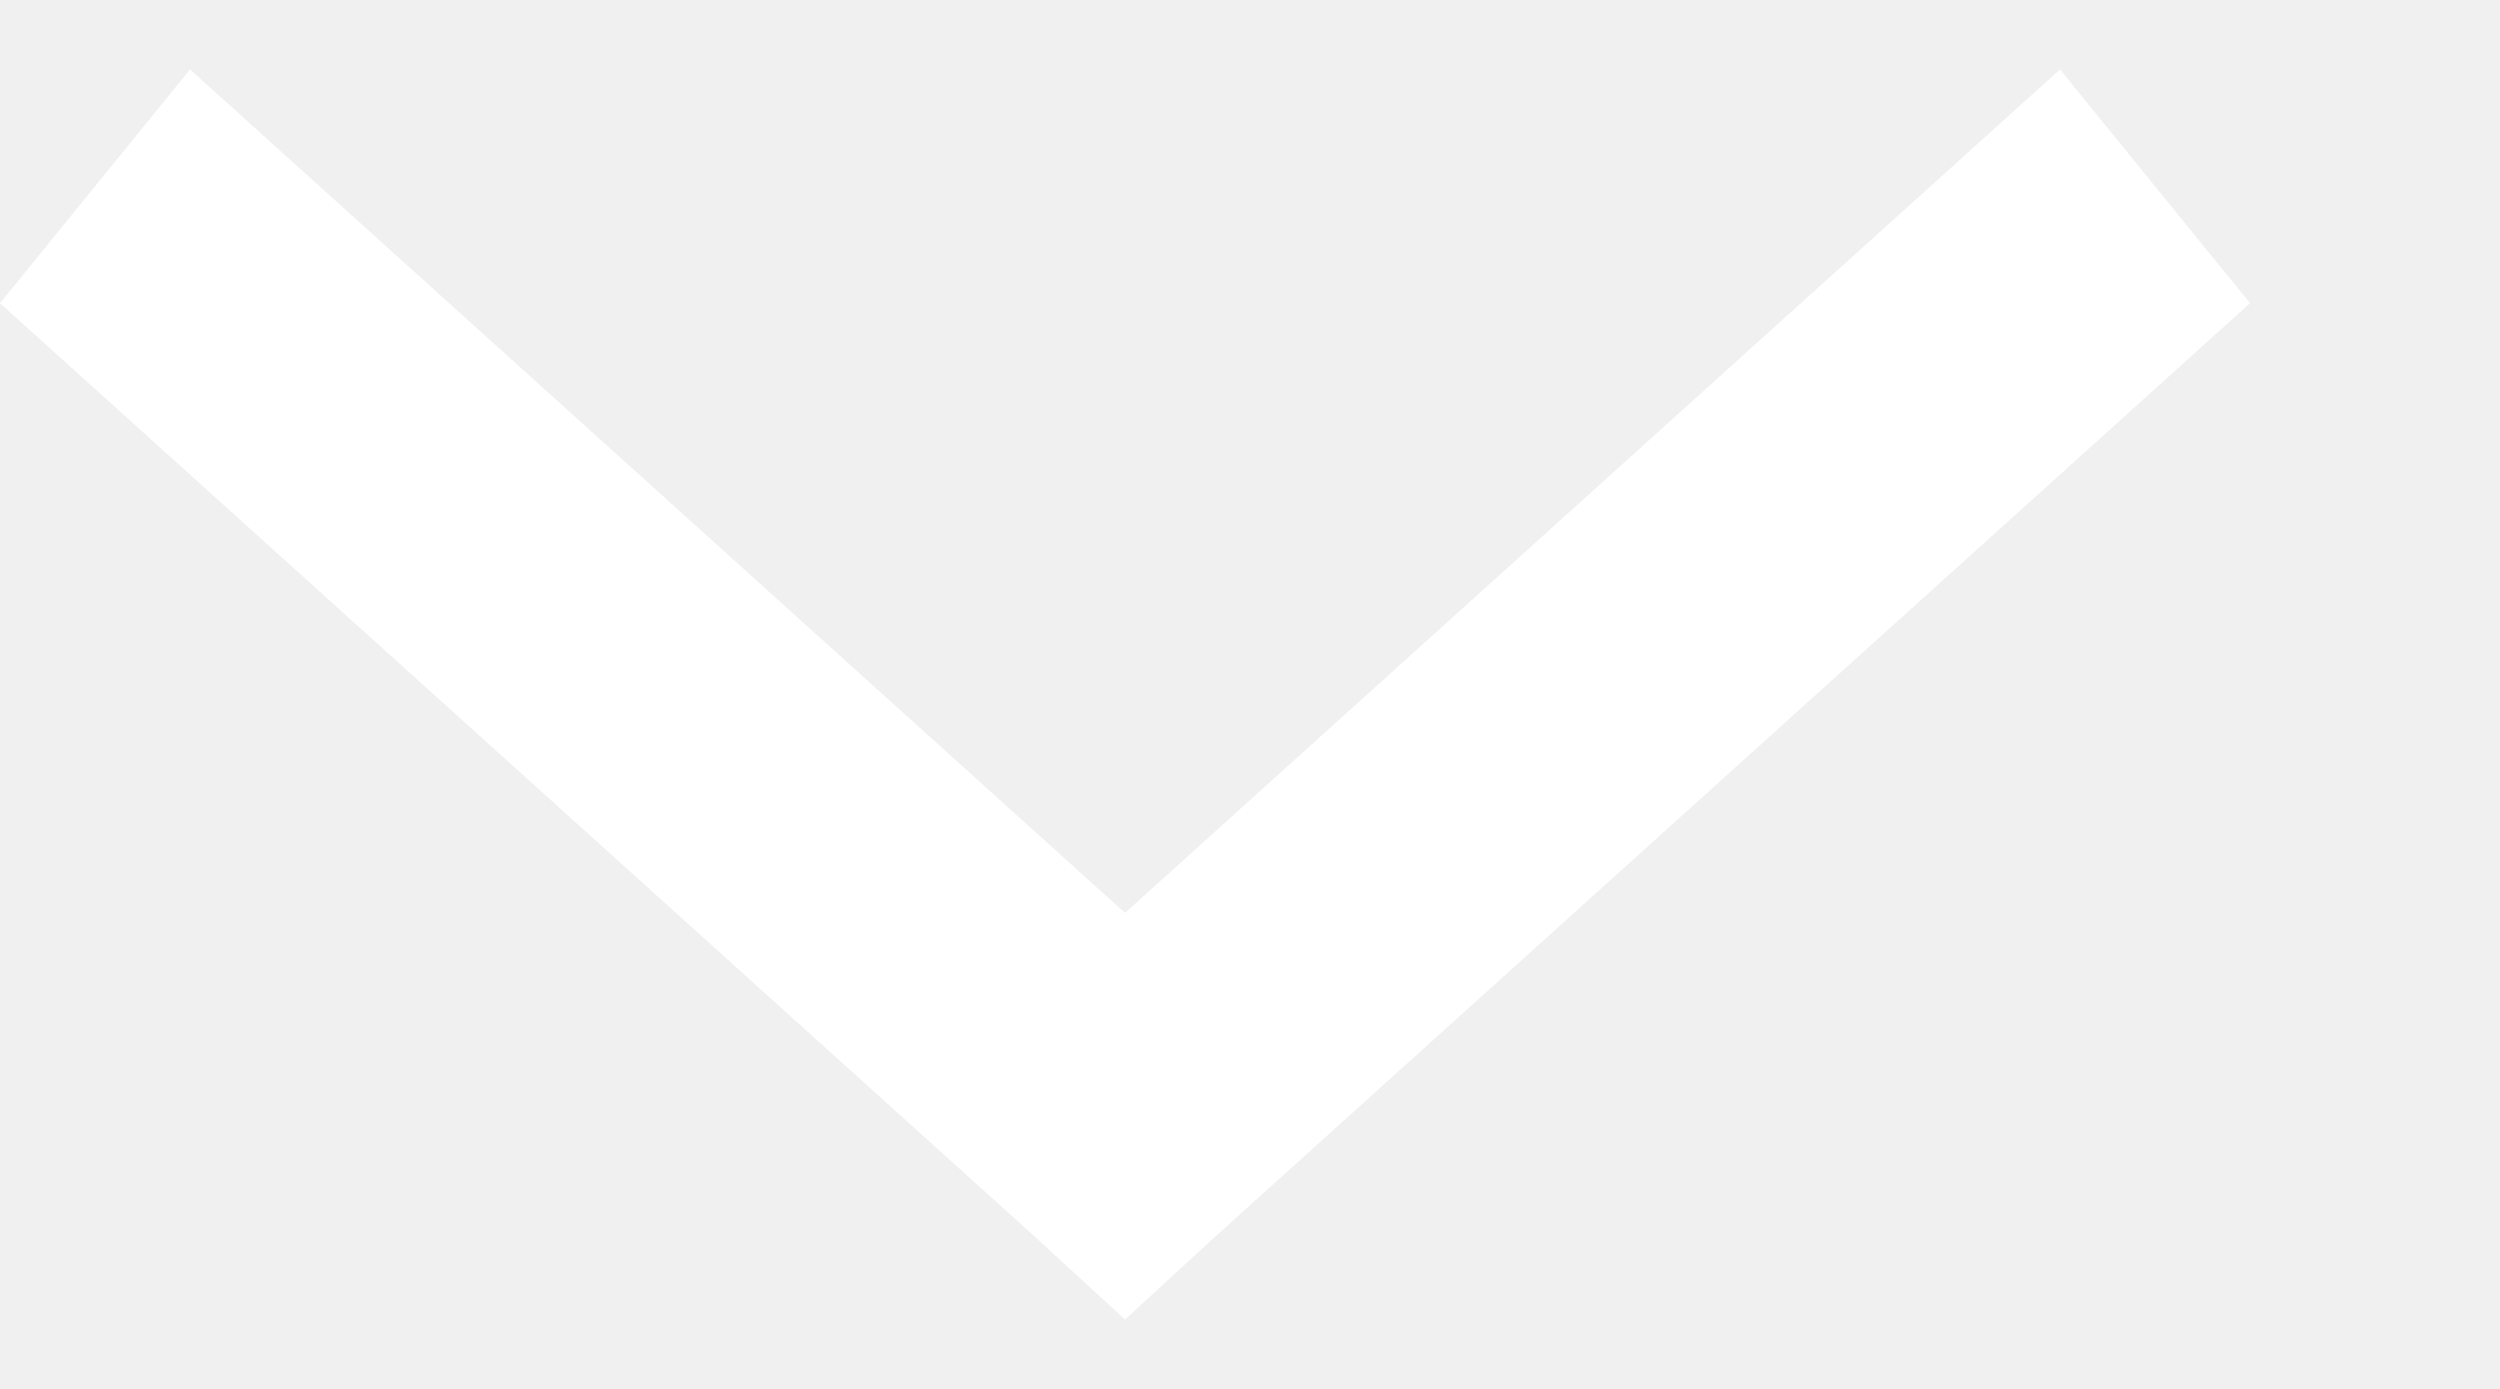
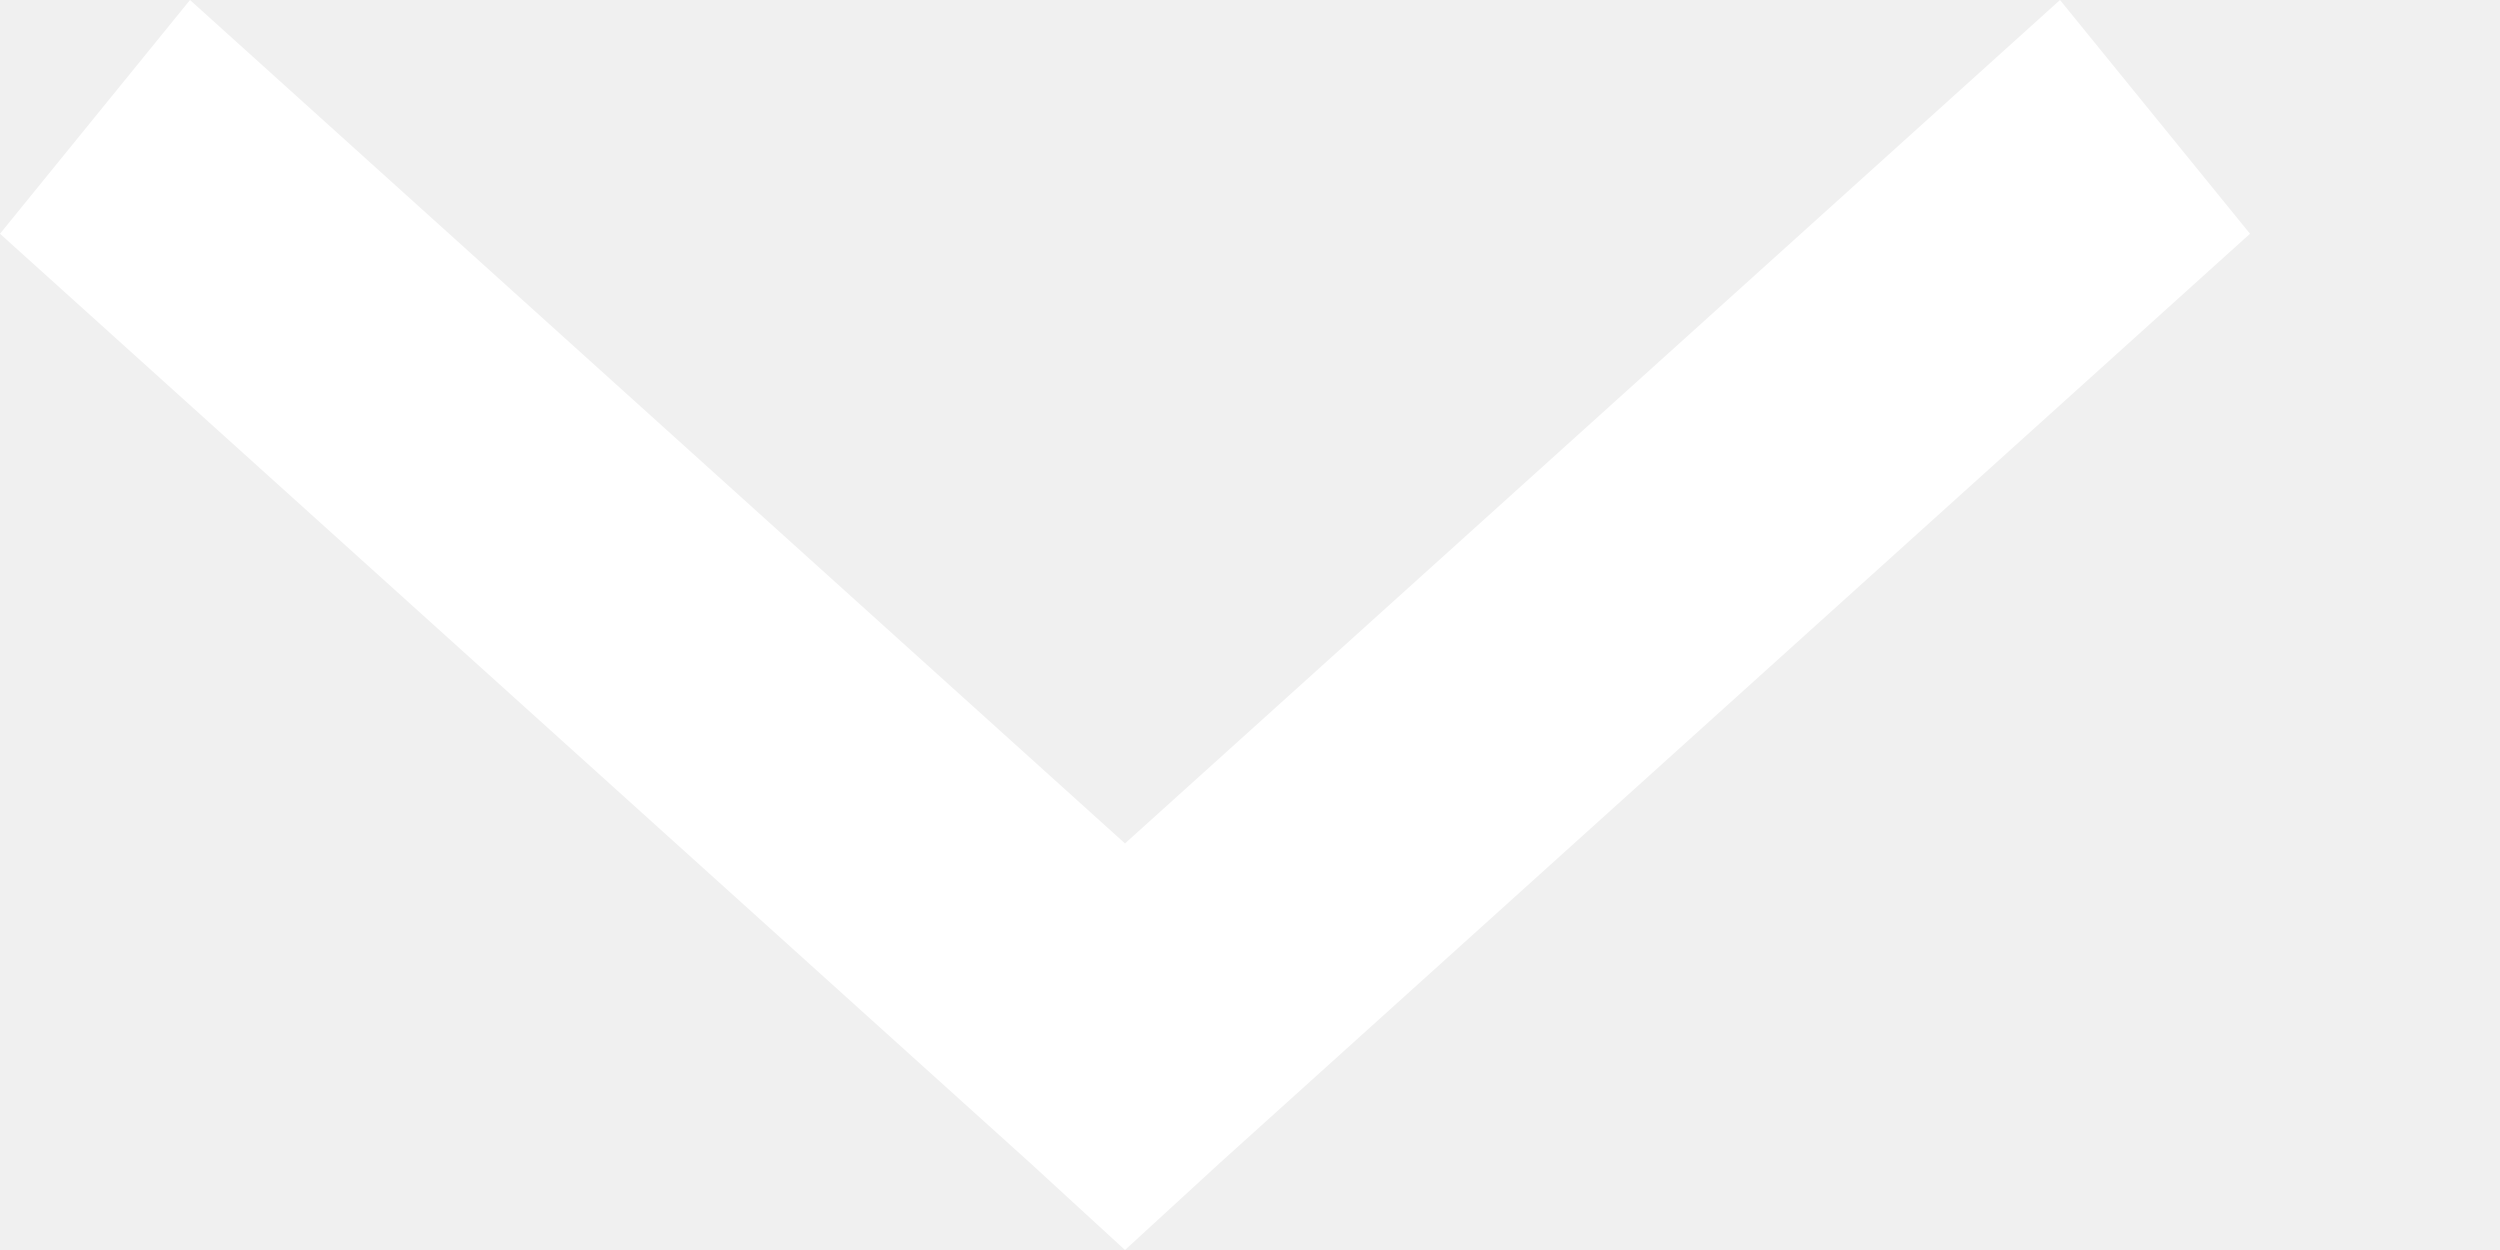
- <svg xmlns="http://www.w3.org/2000/svg" width="9" height="5" viewBox="0 0 8 4" fill="none">
+ <svg xmlns="http://www.w3.org/2000/svg" width="10" height="5" viewBox="0 0 8 4" fill="none">
  <path d="M3.6 4L3.904 3.721L7.2 0.748L6.592 0L3.6 2.699L0.608 0L0 0.748L3.296 3.721L3.6 4Z" fill="white" />
</svg>
